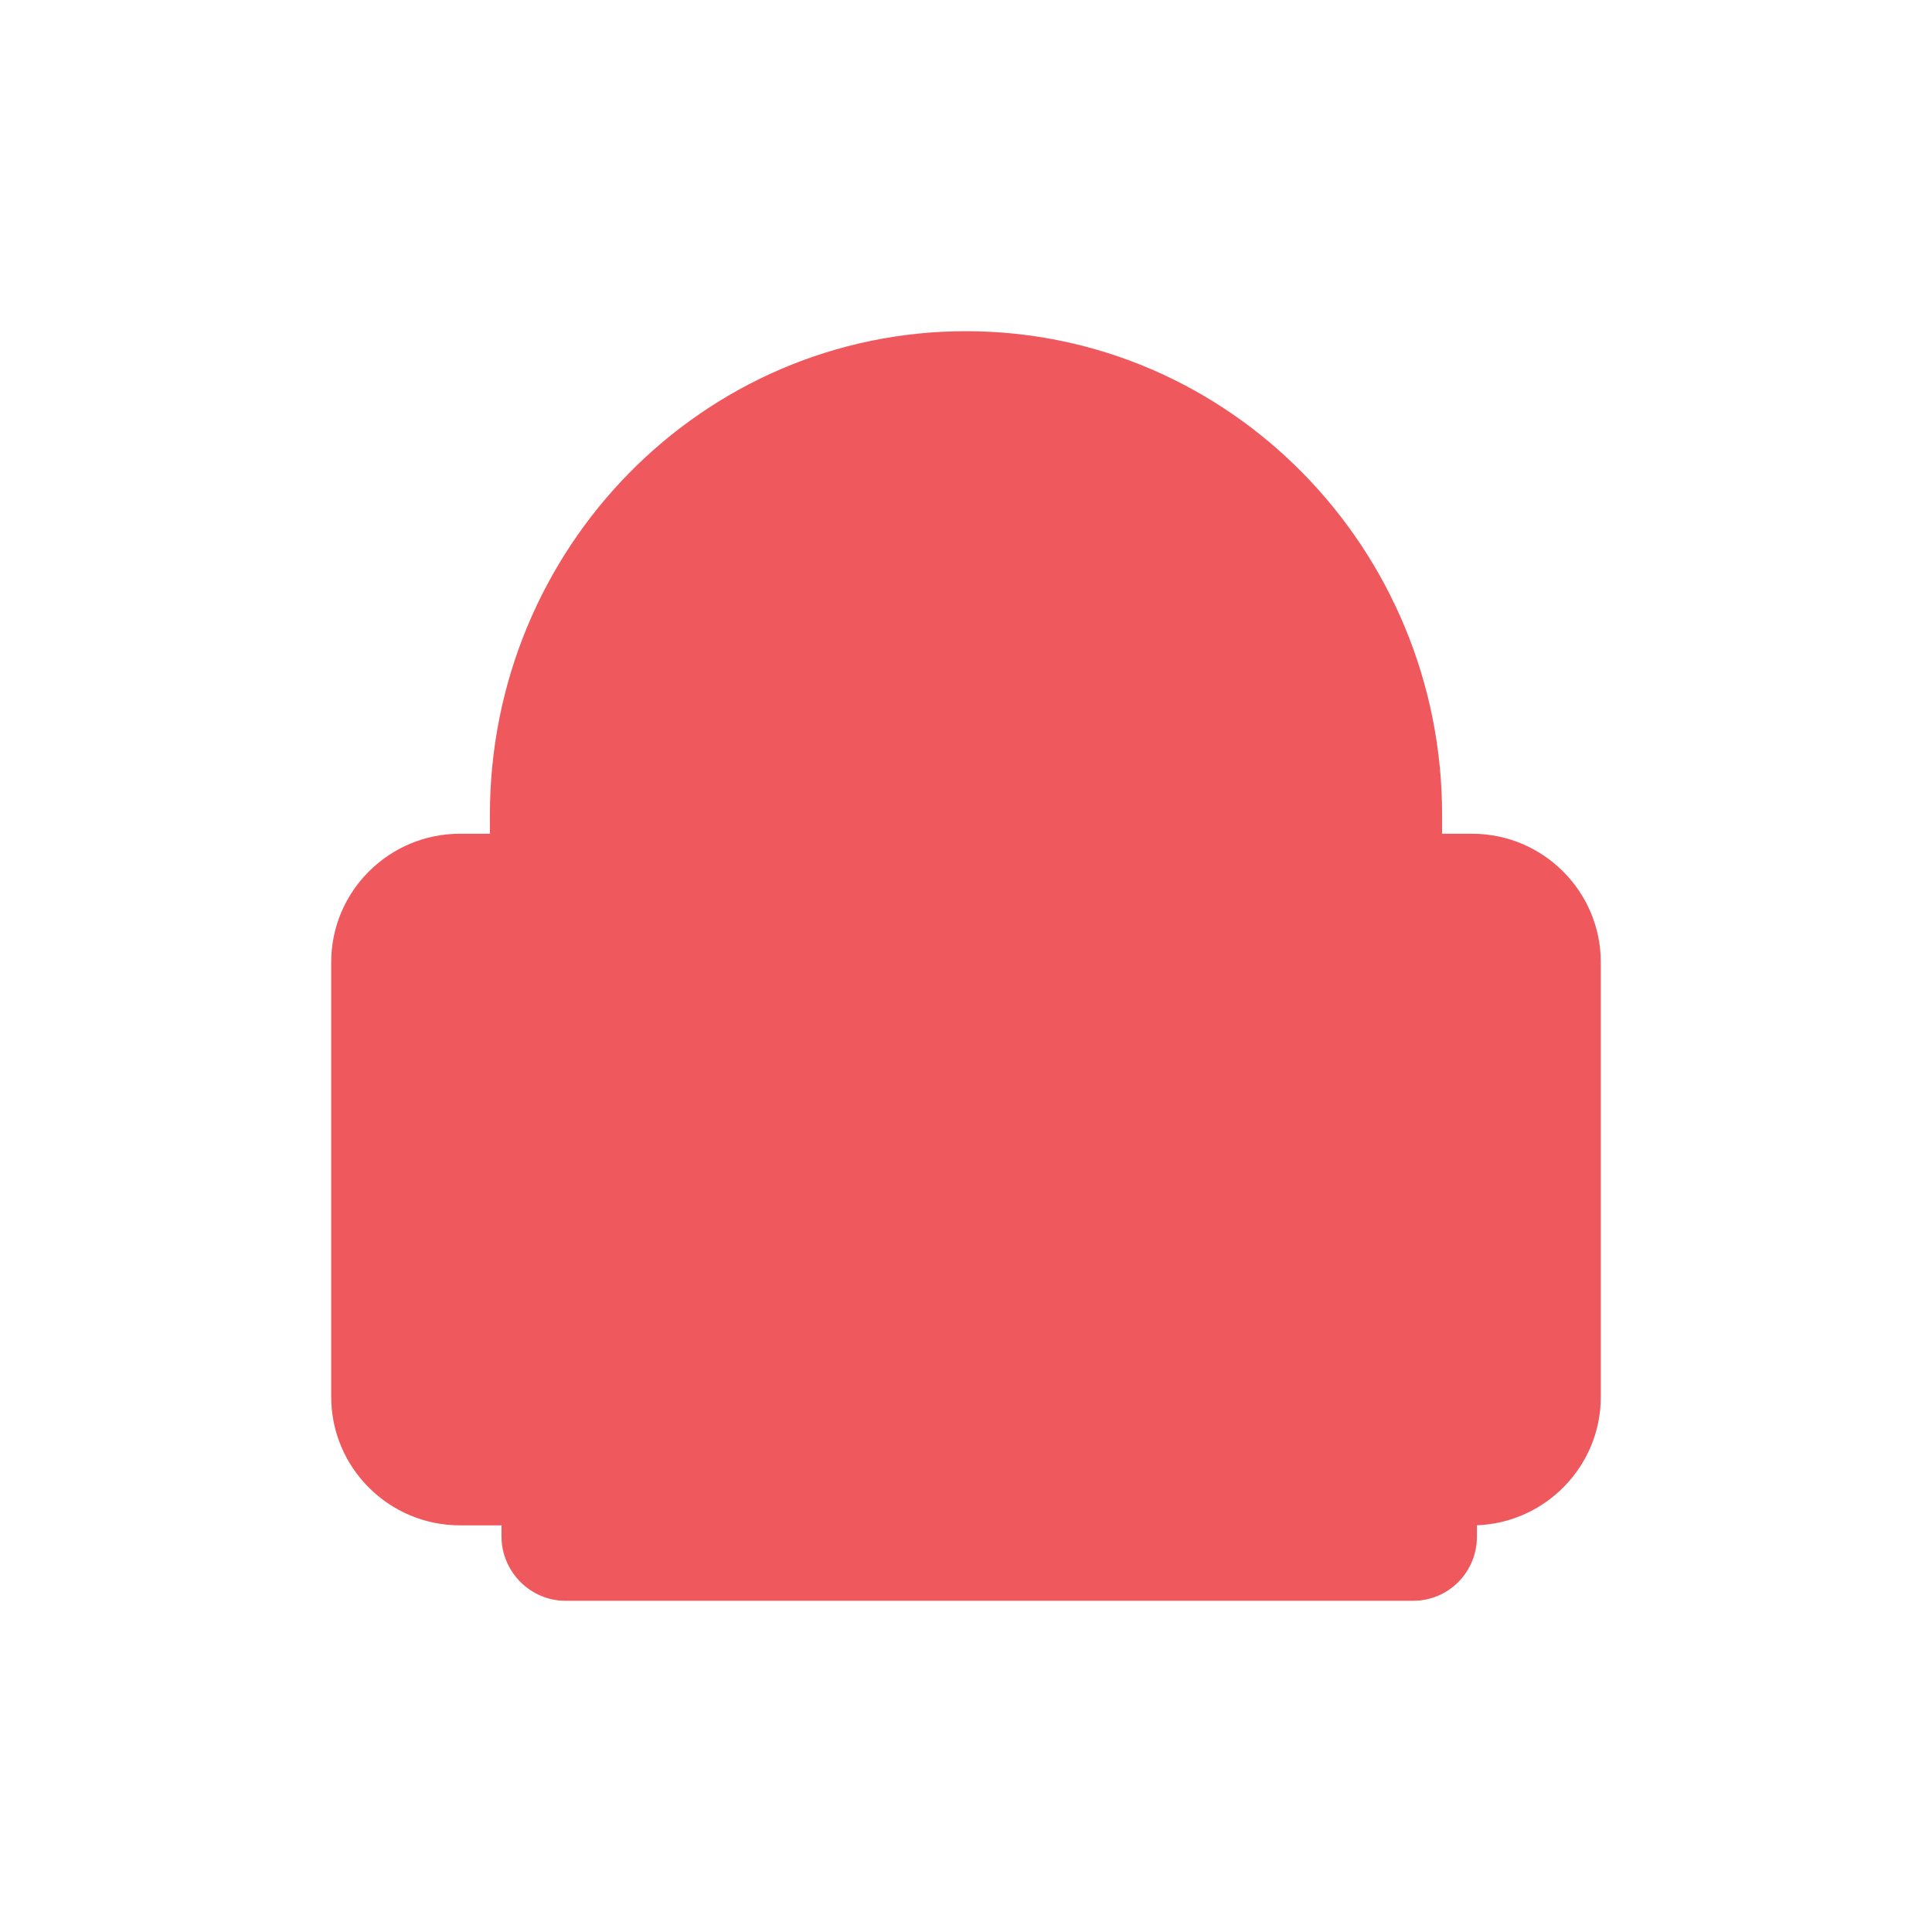
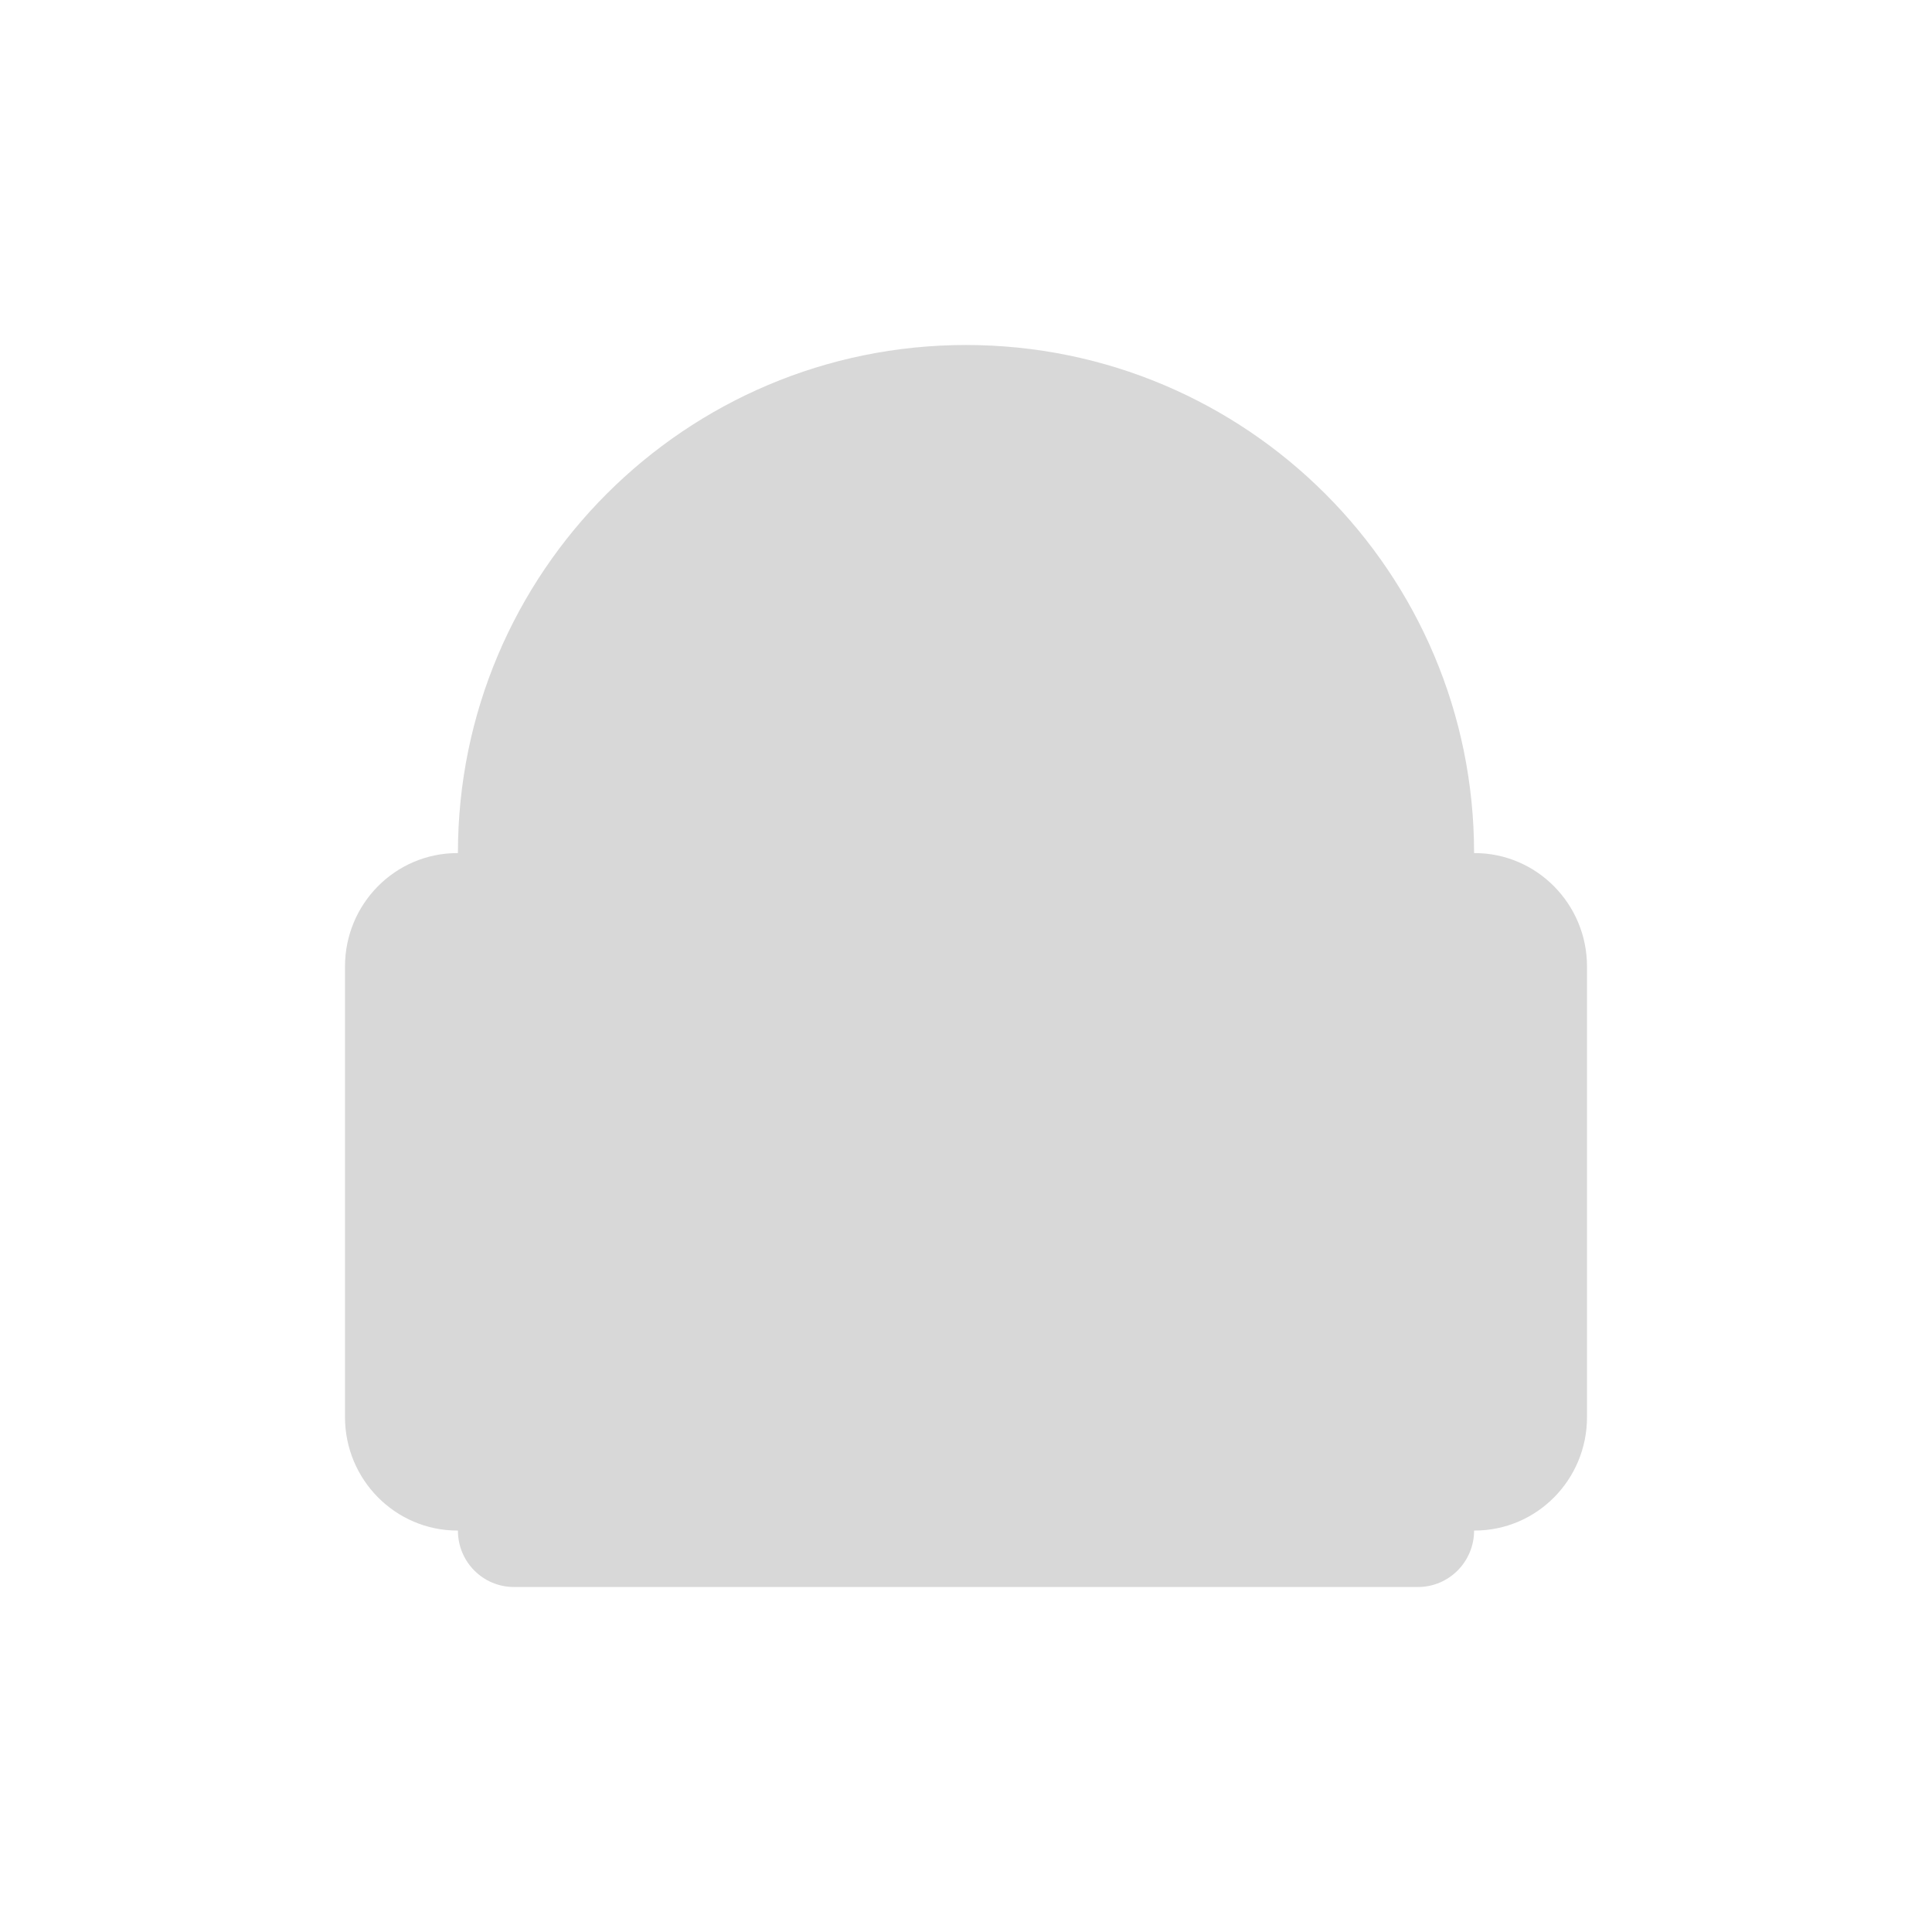
- <svg xmlns="http://www.w3.org/2000/svg" width="35px" height="35px" viewBox="0 0 35 35" version="1.1">
-   <defs />
-   <g id="购票-选座" stroke="none" stroke-width="1" fill="none" fill-rule="evenodd">
-     <g id="Artboard" fill="#EF595D">
-       <path d="M26.125,15.104 L26.668,15.104 C27.956,15.104 29,16.151 29,17.431 L29,25.306 C29,26.562 27.999,27.585 26.756,27.632 C26.756,27.641 26.756,27.65 26.756,27.659 L26.756,27.835 C26.756,28.478 26.246,29 25.597,29 L10.245,29 C9.604,29 9.085,28.469 9.085,27.835 L9.085,27.659 C9.085,27.65 9.085,27.642 9.086,27.633 L8.332,27.633 C7.044,27.633 6,26.587 6,25.306 L6,17.431 C6,16.146 7.048,15.104 8.332,15.104 L8.875,15.104 L8.875,14.762 C8.875,9.923 12.735,6 17.5,6 C22.263,6 26.125,9.927 26.125,14.762 L26.125,15.104 L26.125,15.104 Z" id="Combined-Shape-Copy-12" />
-     </g>
-   </g>
+ <svg xmlns="http://www.w3.org/2000/svg" width="56" height="56" viewBox="0 0 56 56">
+   <path fill="#D8D8D8" d="M32.727,34.364 L32.742,34.364 C34.544,34.364 36,32.892 36,31.077 L36,18.014 C36,16.203 34.541,14.727 32.742,14.727 L32.727,14.727 C32.727,6.594 26.134,0 18,0 C9.866,0 3.273,6.594 3.273,14.727 L3.258,14.727 C1.456,14.727 0,16.199 0,18.014 L0,31.077 C0,32.888 1.459,34.364 3.258,34.364 L3.273,34.364 C3.273,35.274 4.001,36 4.898,36 L31.102,36 C31.999,36 32.727,35.267 32.727,34.364 L32.727,34.364 L32.727,34.364 Z" transform="translate(10, 10)" />
</svg>
